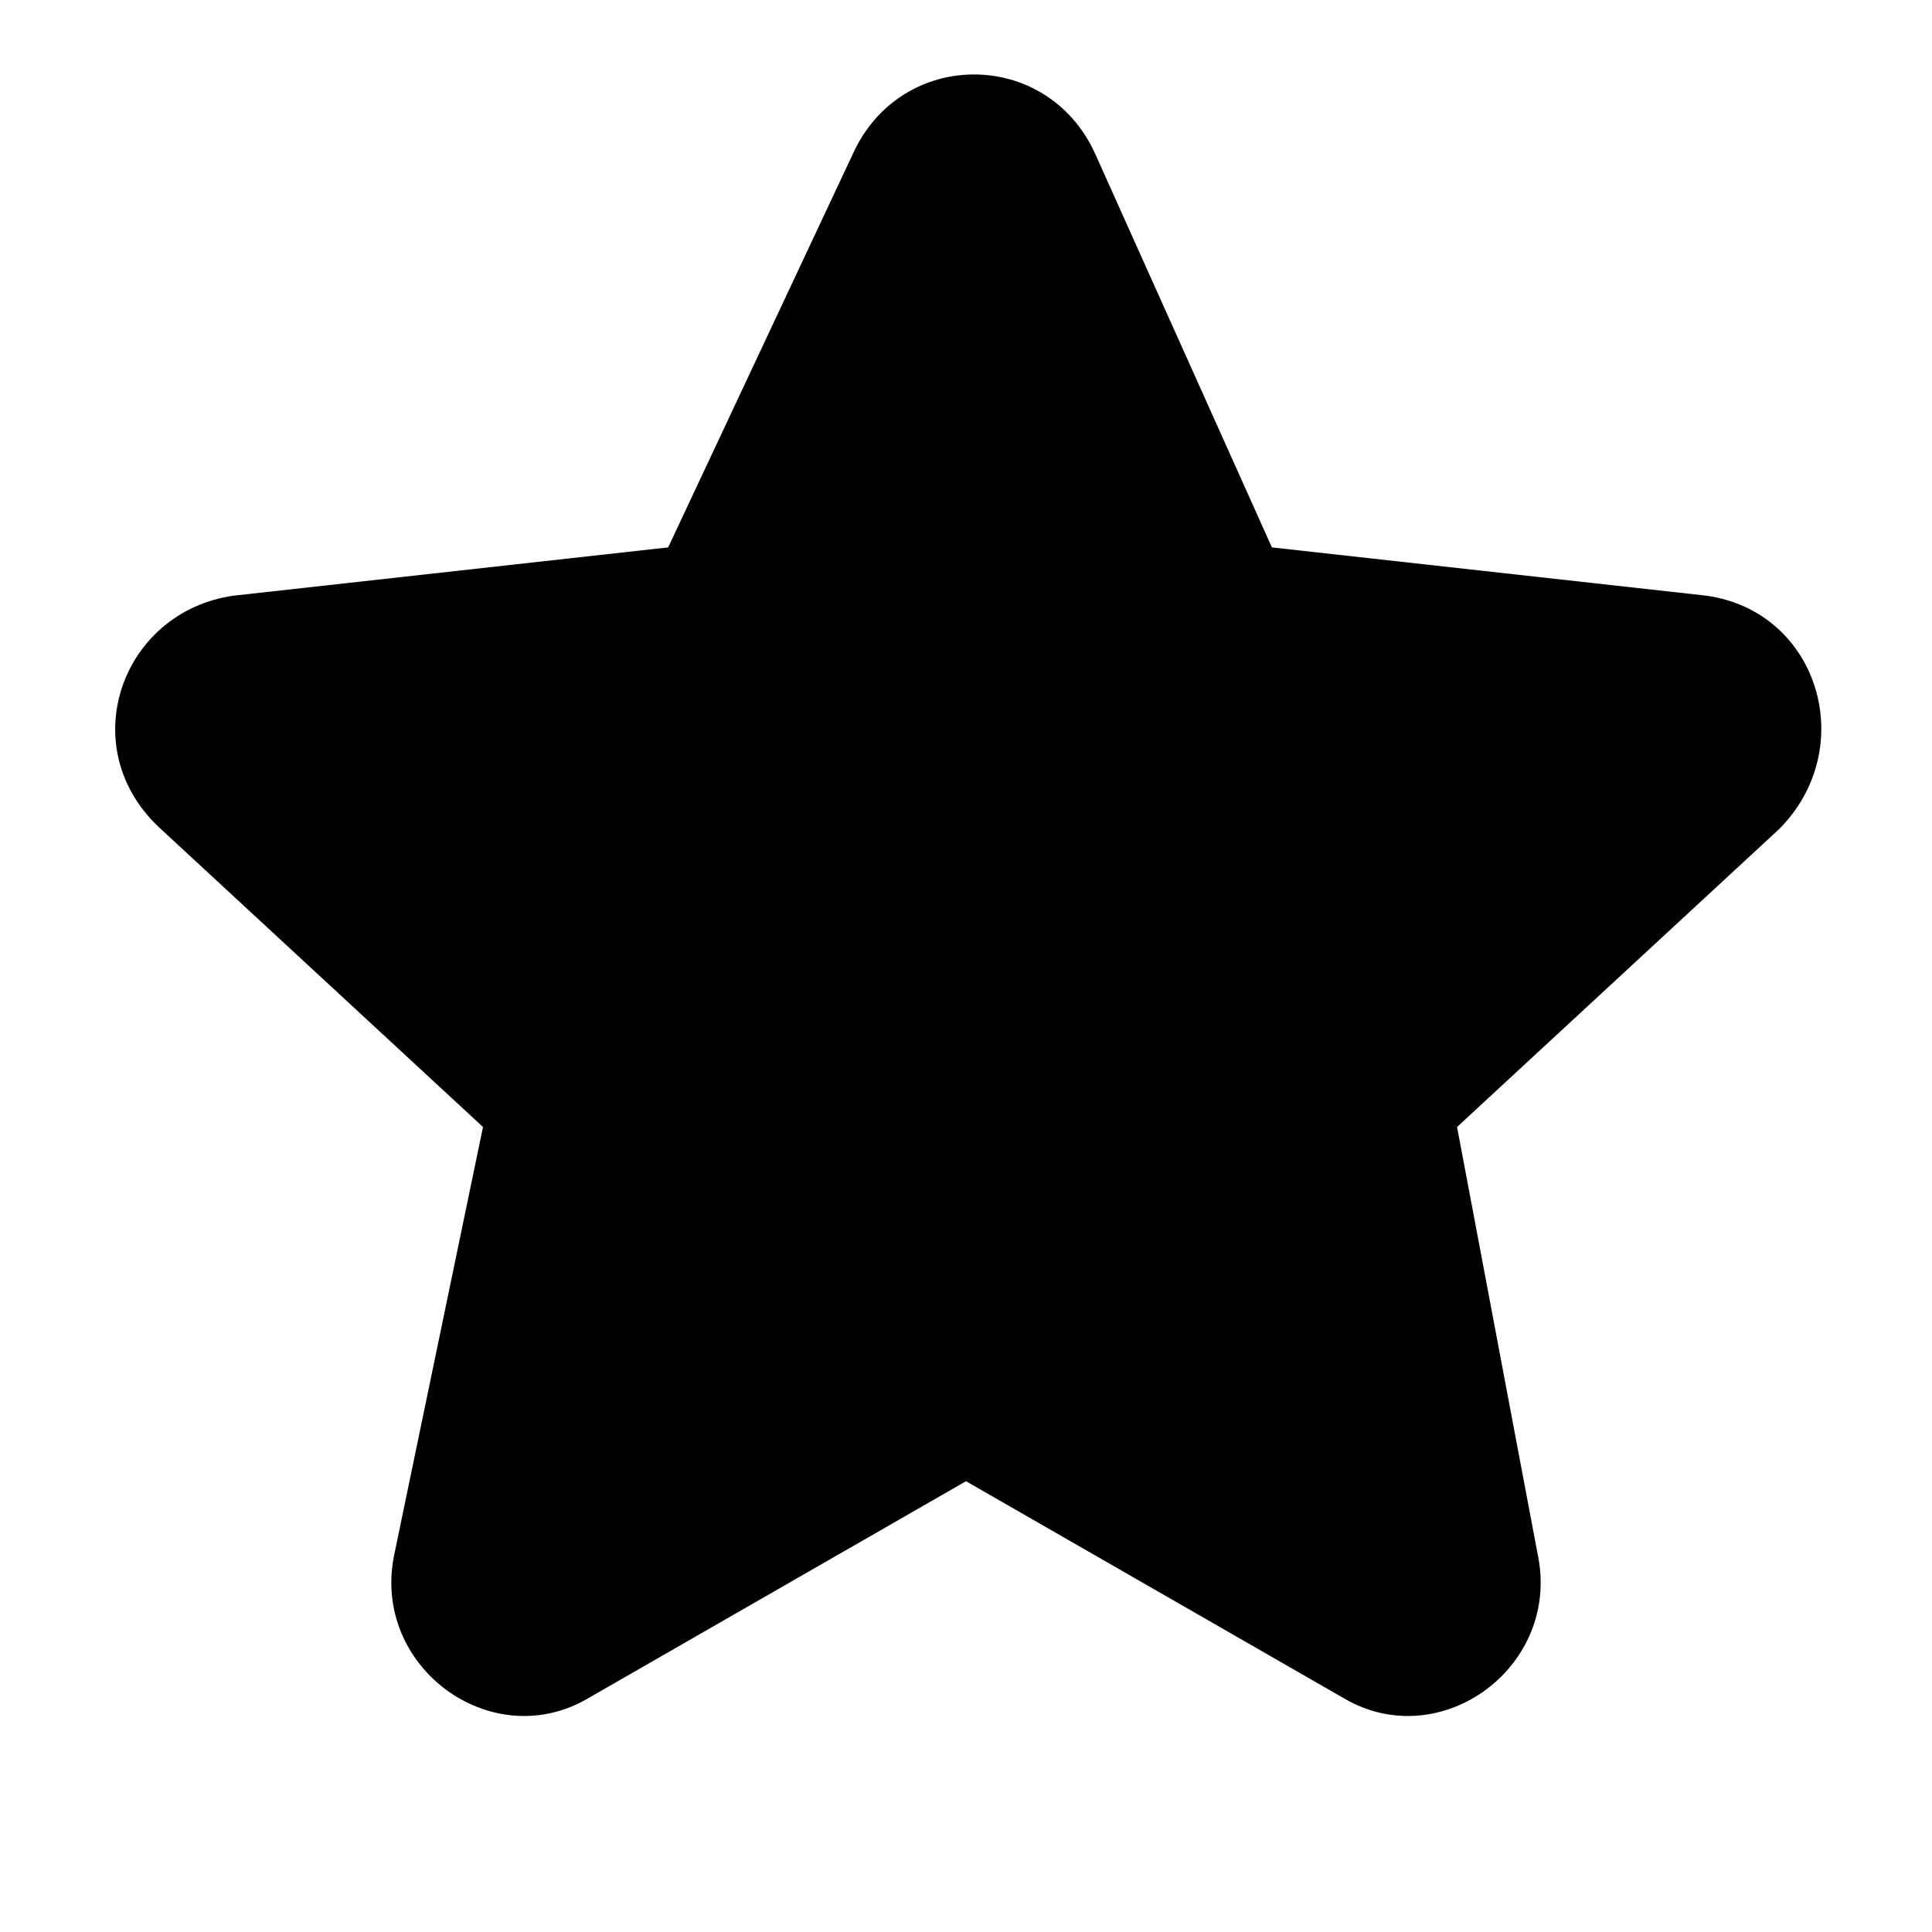
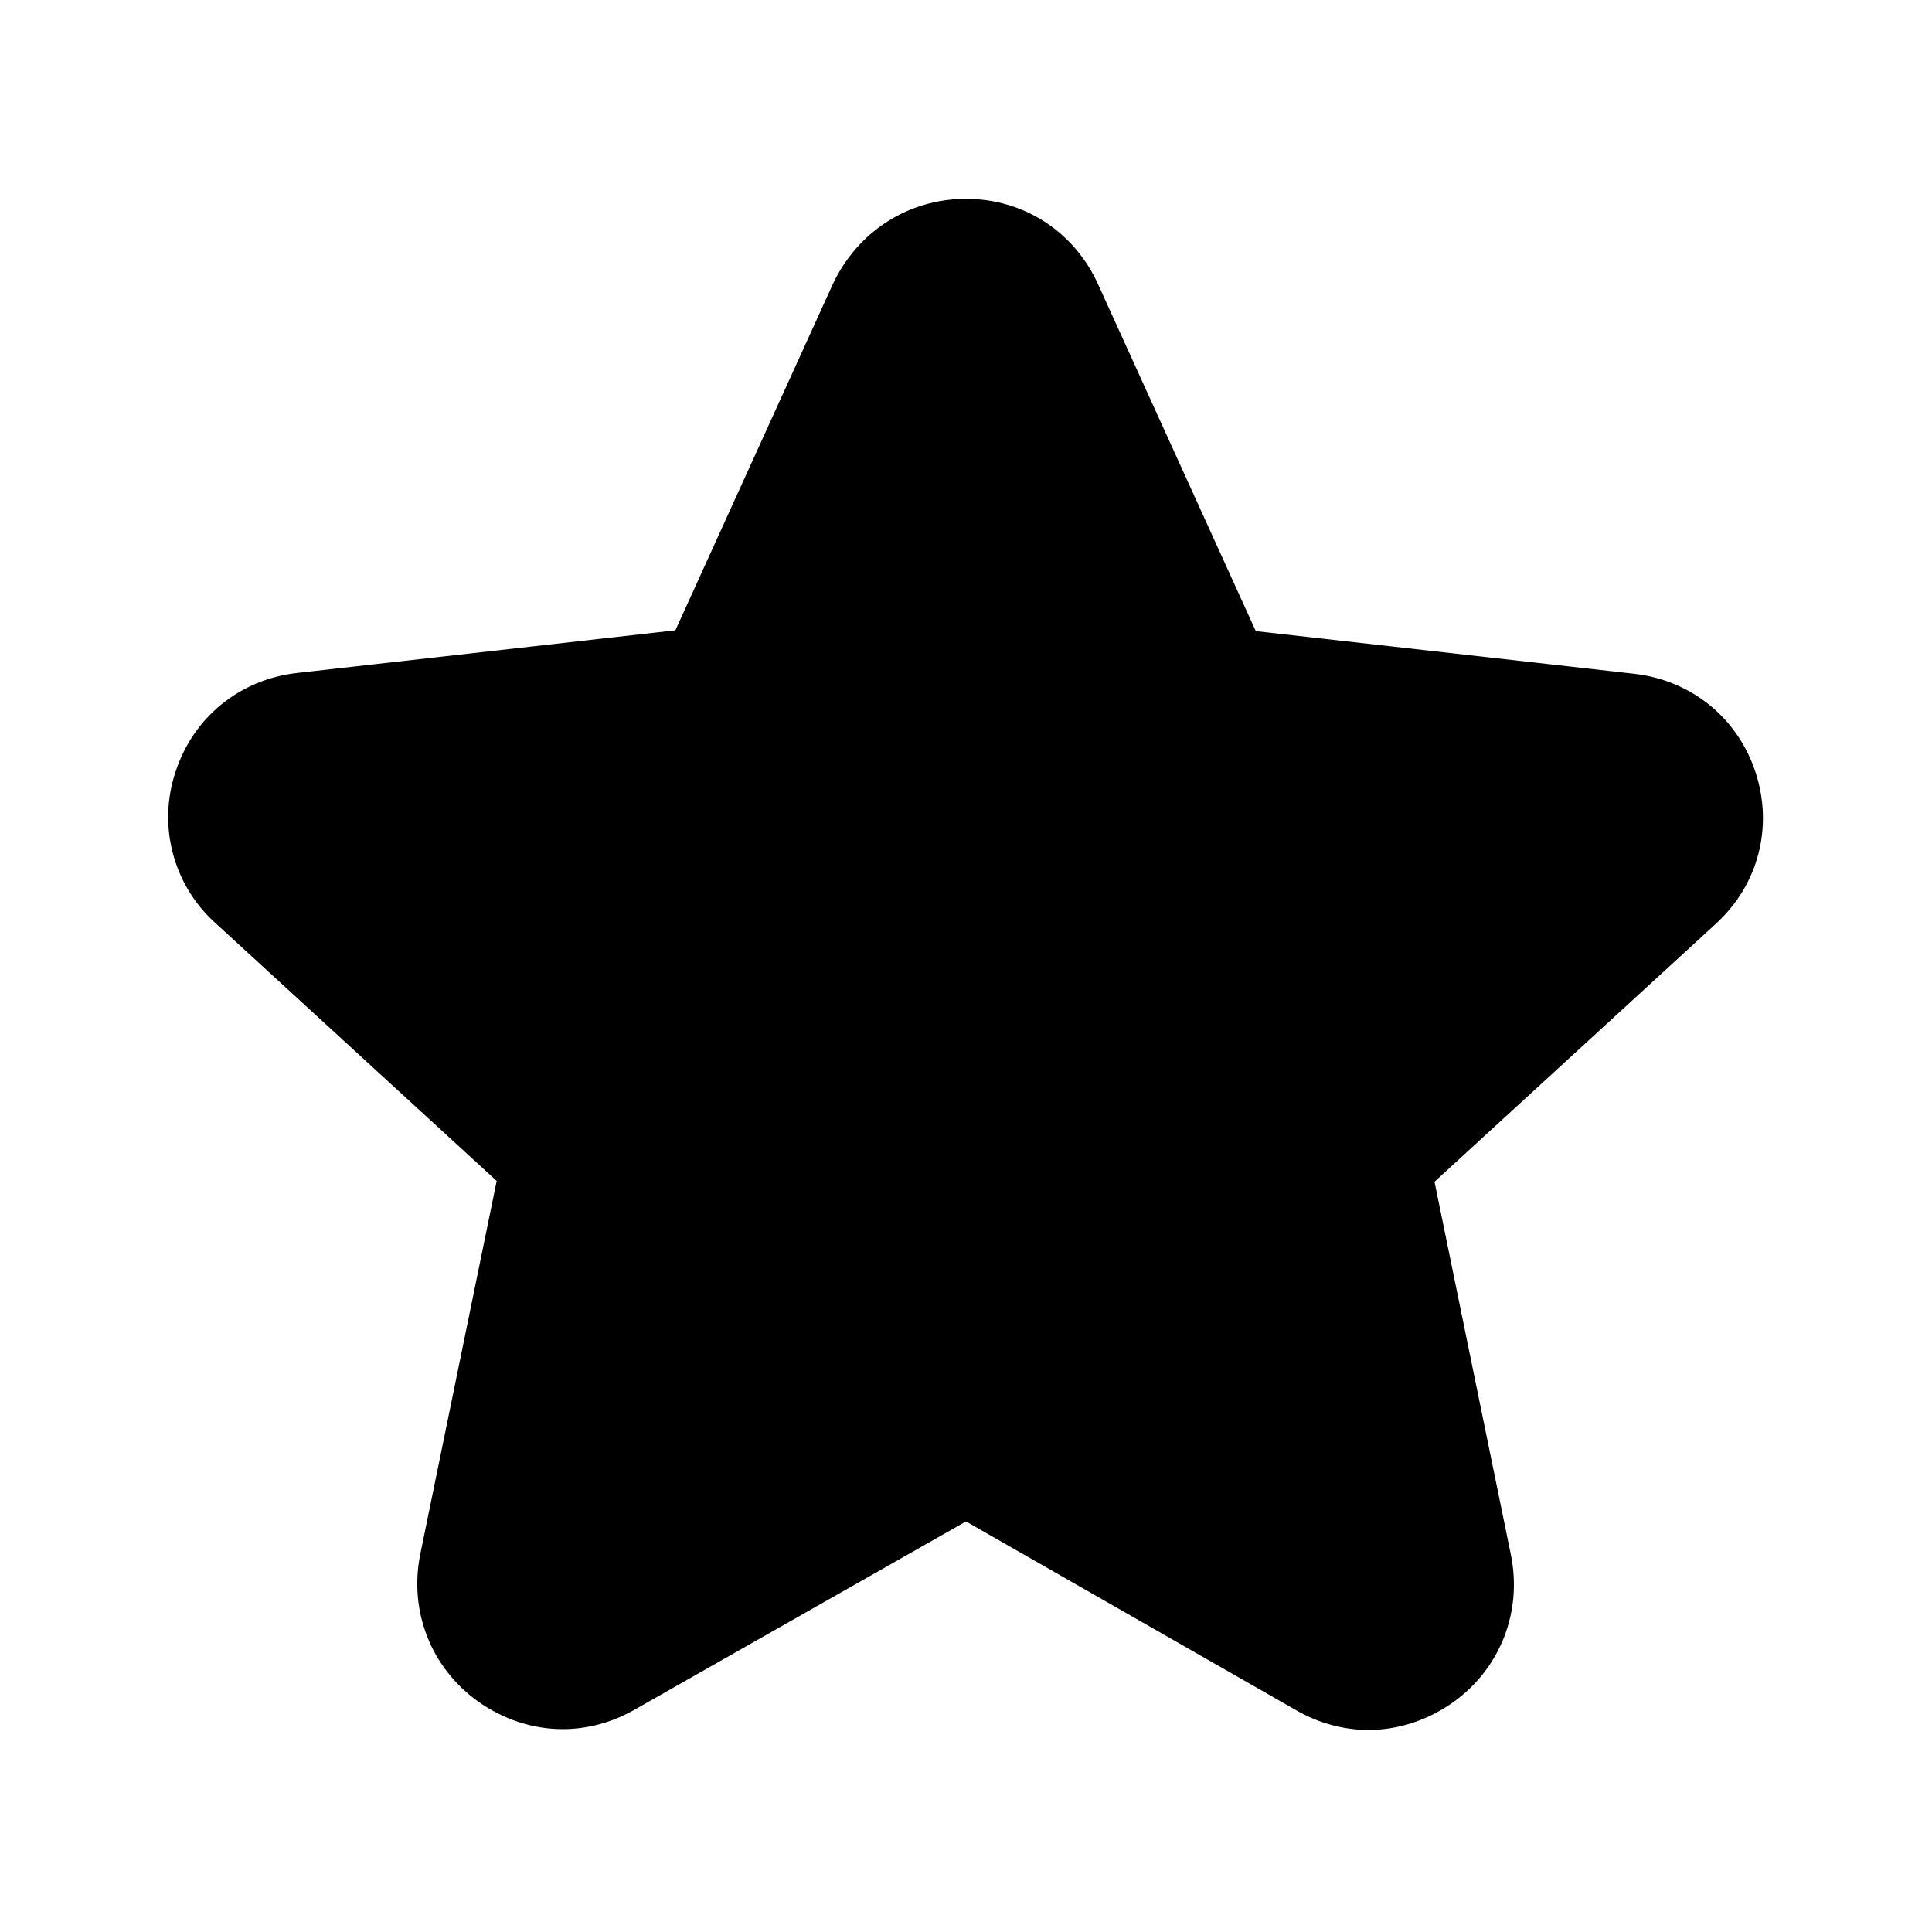
<svg xmlns="http://www.w3.org/2000/svg" width="24" height="24" viewBox="0 0 24 24" fill="currentColor">
-   <g clip-path="url(#clip0)">
-     <path d="M18.1 14l4-3.7c1-1 .5-2.7-.9-2.9l-5.4-.6-2.2-4.9c-.6-1.3-2.4-1.3-3 0L8.3 6.8l-5.4.6c-1.4.2-2 1.9-.9 2.9L6 14l-1.1 5.3c-.3 1.4 1.2 2.5 2.4 1.8l4.7-2.7 4.7 2.7c1.2.7 2.7-.4 2.4-1.8l-1-5.3z" />
-   </g>
-   <defs>
-     <clipPath id="clip0">
-       <path d="M0 0h24v24H0z" />
-     </clipPath>
-   </defs>
+   <path d="M21.31 11.48l-3.49 3.2.95 4.64c.14.7-.13 1.4-.71 1.82-.32.23-.69.35-1.06.35-.3 0-.61-.08-.89-.24L12 18.9l-4.12 2.34c-.28.16-.59.24-.89.24-.37 0-.74-.12-1.06-.35-.58-.42-.85-1.12-.71-1.82l.95-4.64-3.49-3.2a1.77 1.77 0 01-.5-1.88c.22-.68.8-1.15 1.51-1.23l4.7-.53 1.96-4.31c.31-.65.94-1.05 1.65-1.05s1.34.4 1.64 1.06l1.96 4.31 4.7.53c.71.08 1.29.55 1.51 1.23.22.68.03 1.4-.5 1.88z" />
</svg>
